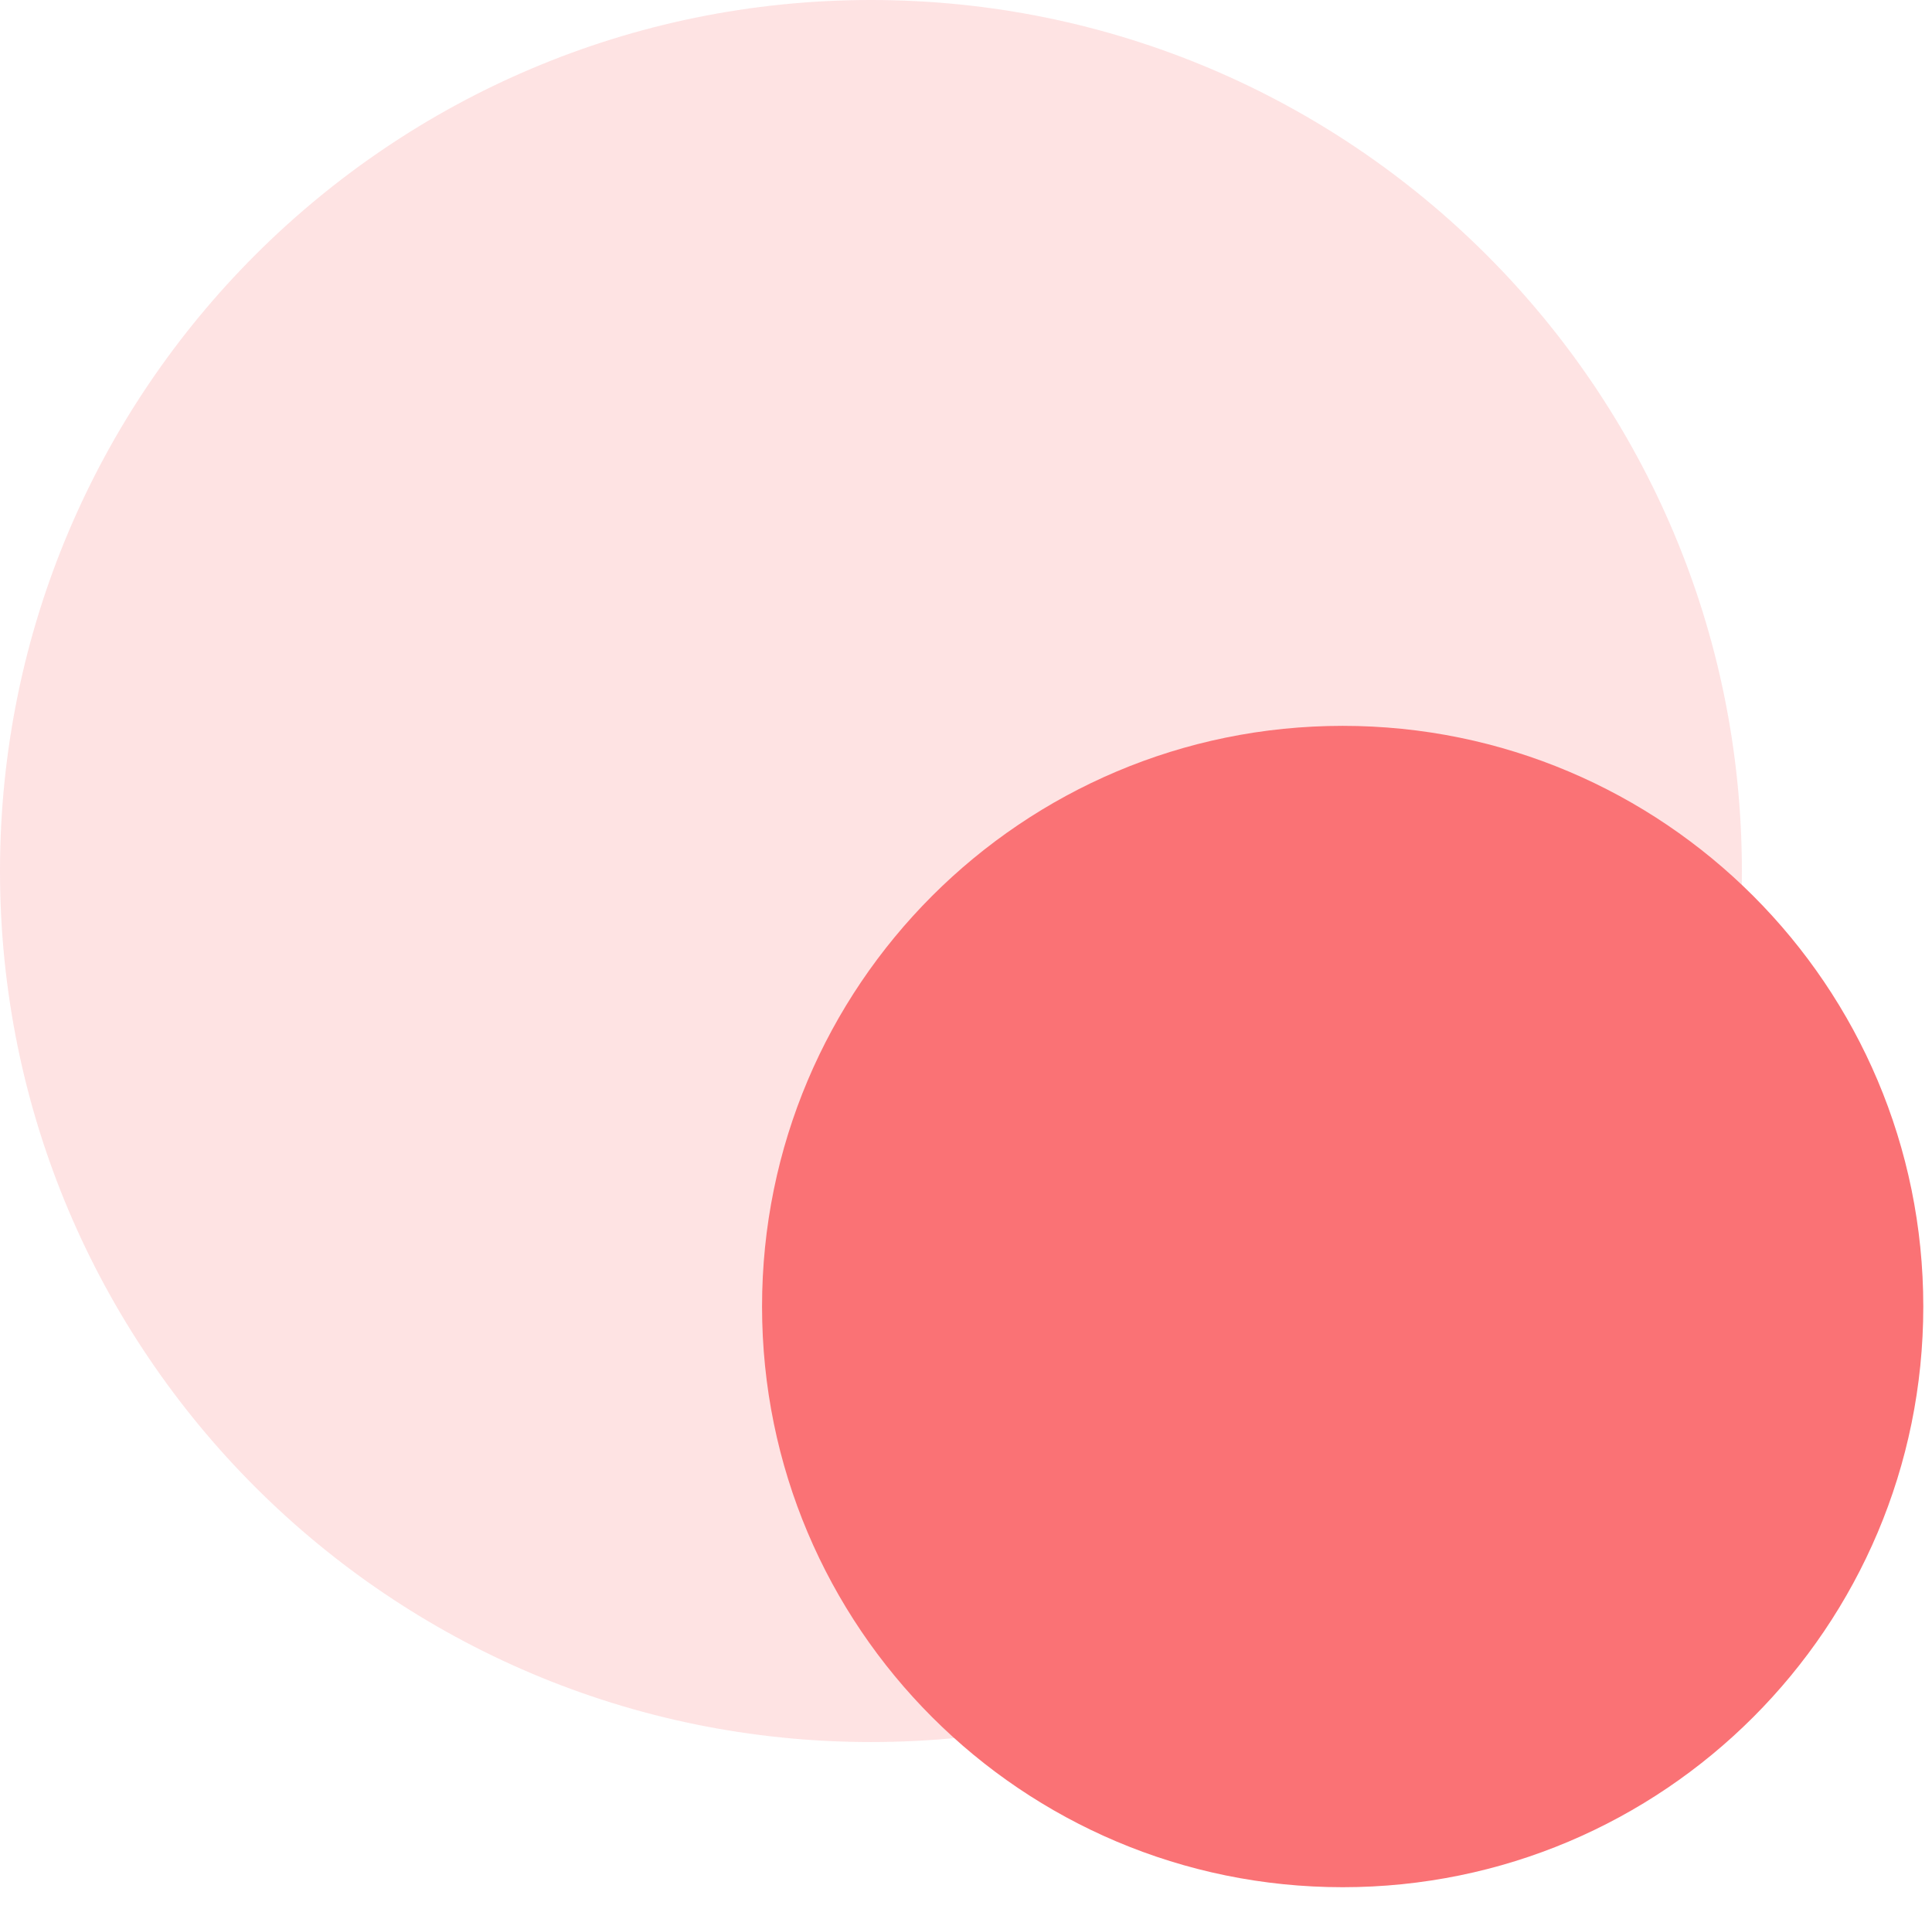
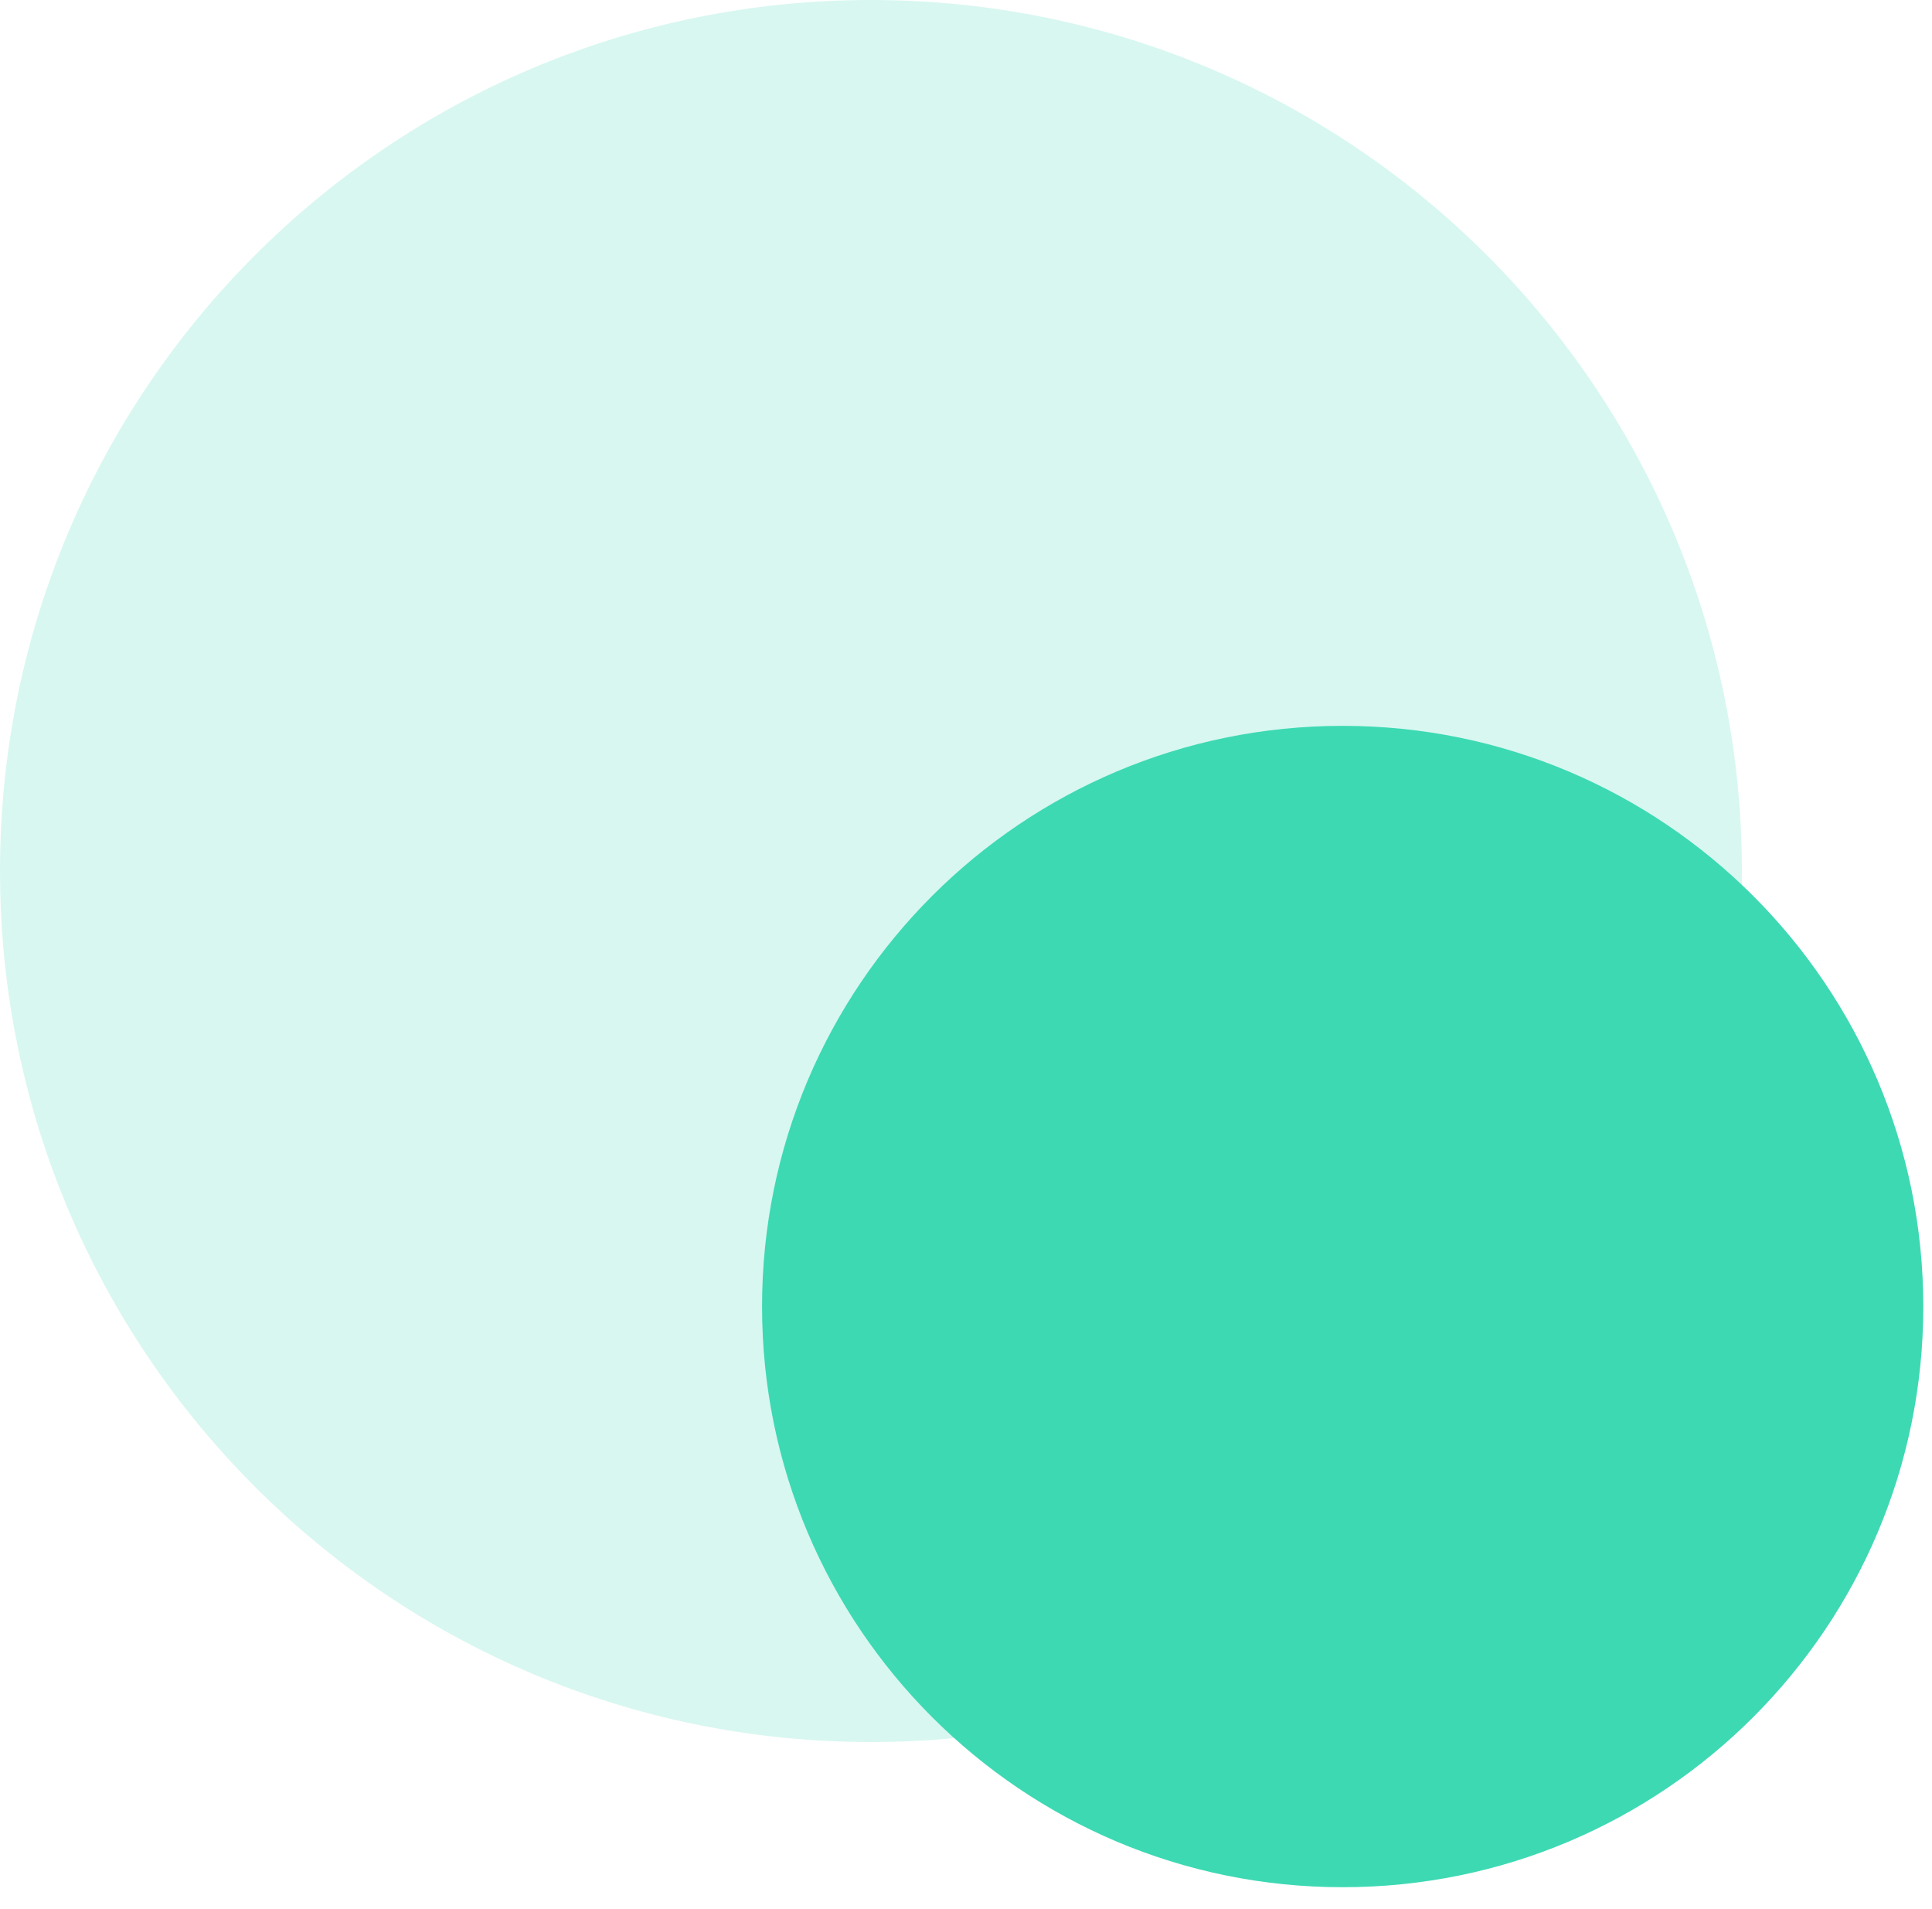
<svg xmlns="http://www.w3.org/2000/svg" width="83" height="82" viewBox="0 0 83 82" fill="none">
-   <rect opacity="0.2" width="74.832" height="74.832" rx="37.416" fill="#FA7275" />
-   <rect x="32.738" y="31.18" width="49.888" height="49.888" rx="24.944" fill="#FA7275" />
+   <rect opacity="0.2" width="74.832" height="74.832" rx="37.416" fill="#3DD9B3" />
+   <rect x="32.738" y="31.18" width="49.888" height="49.888" rx="24.944" fill="#3DD9B3" />
</svg>
